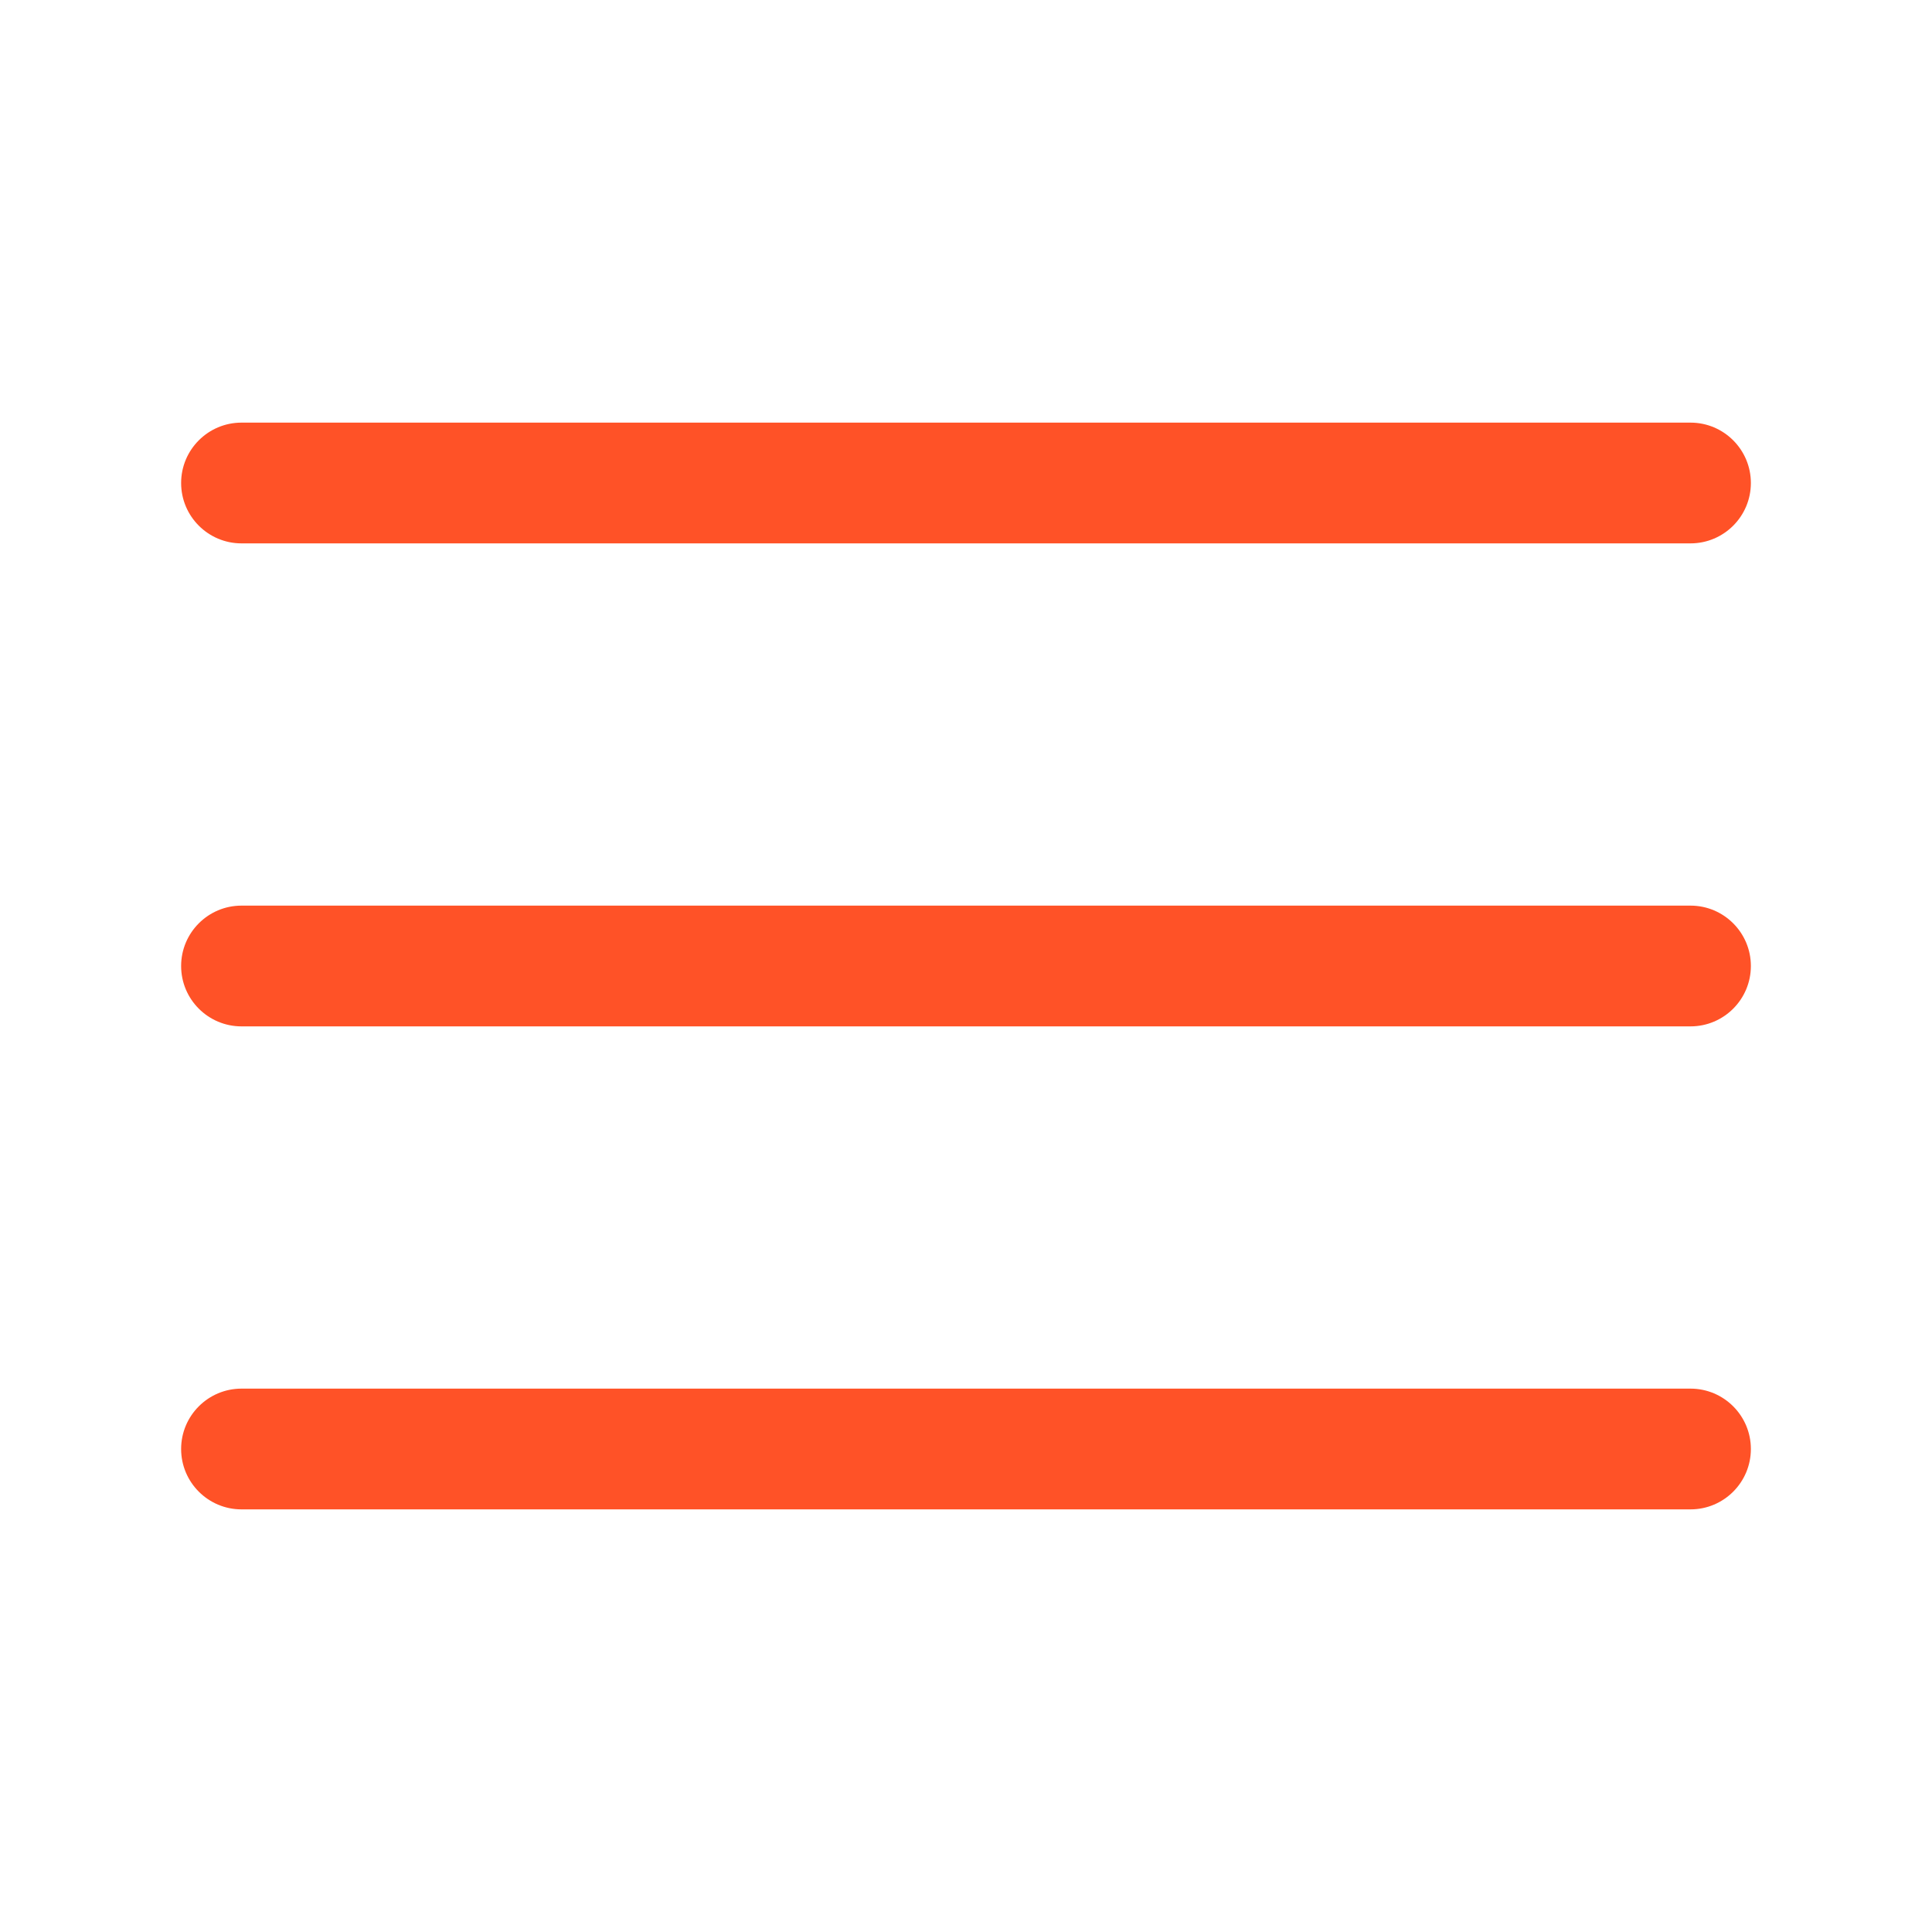
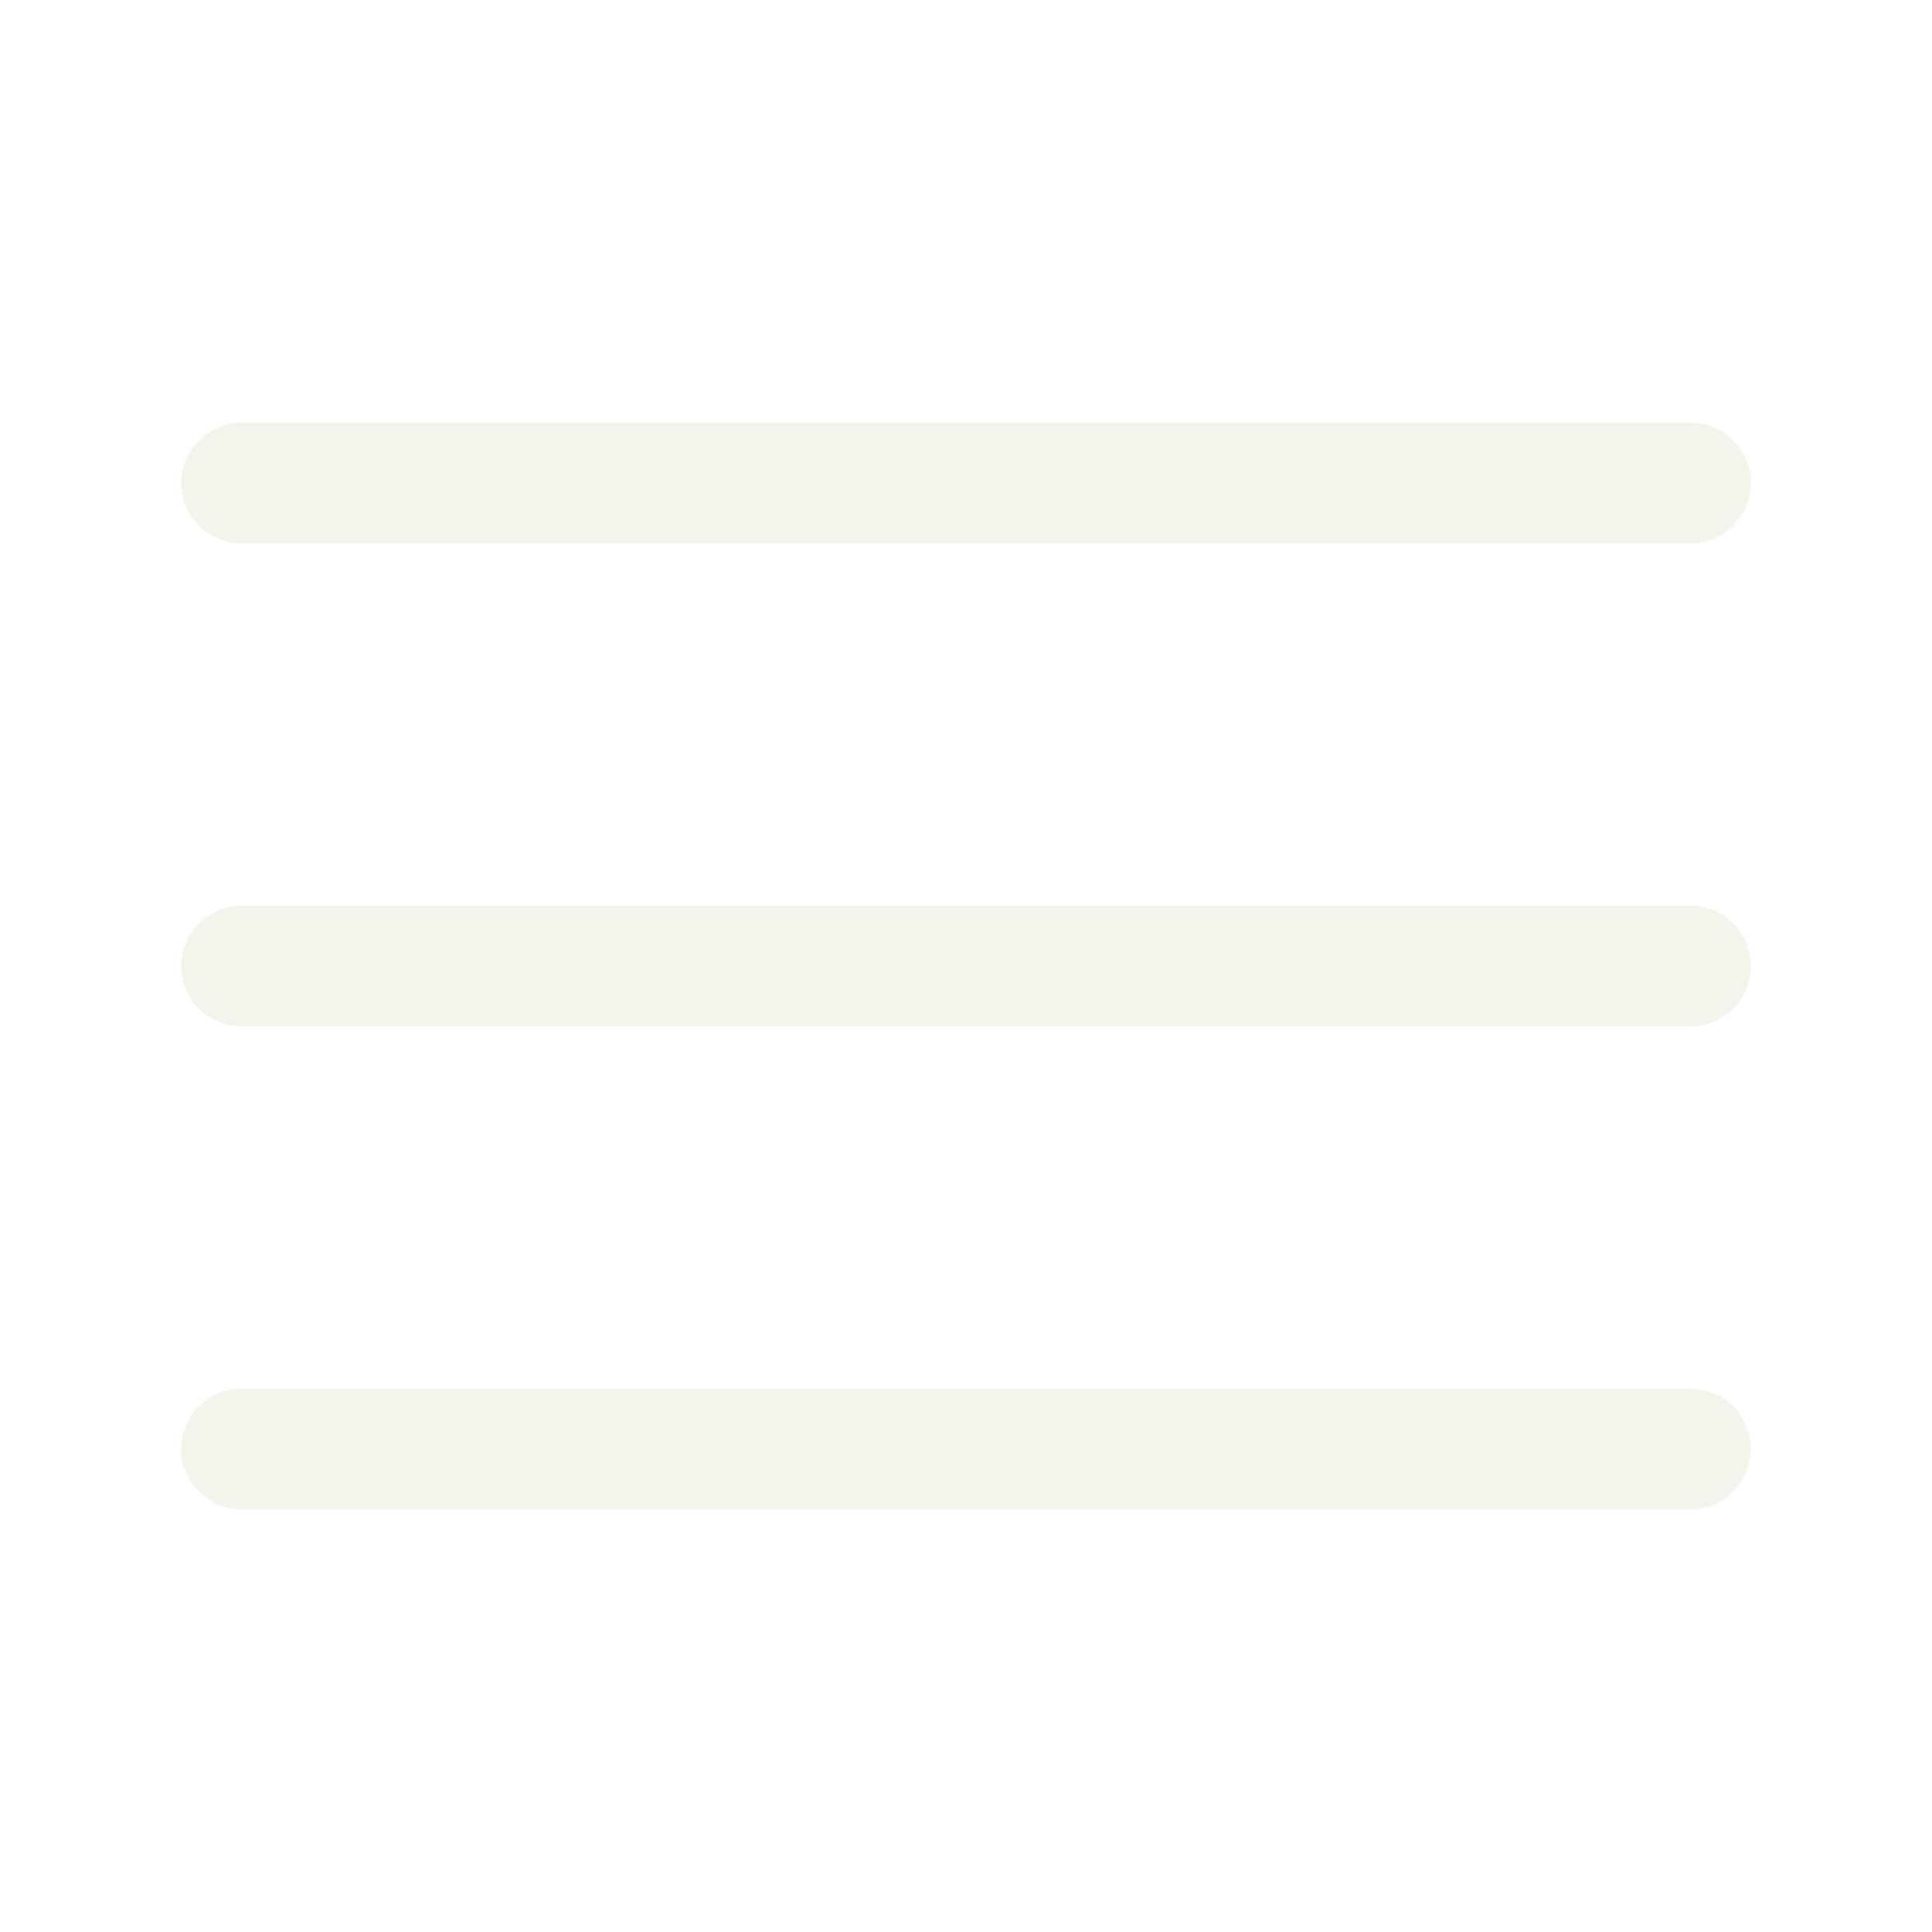
<svg xmlns="http://www.w3.org/2000/svg" width="24" height="24" viewBox="0 0 24 24" fill="none">
-   <path fill-rule="evenodd" clip-rule="evenodd" d="M2.25 6C2.25 5.586 2.586 5.25 3 5.25H21C21.414 5.25 21.75 5.586 21.75 6C21.75 6.414 21.414 6.75 21 6.75H3C2.586 6.75 2.25 6.414 2.25 6ZM2.25 12C2.25 11.586 2.586 11.25 3 11.25H21C21.414 11.25 21.75 11.586 21.75 12C21.75 12.414 21.414 12.75 21 12.75H3C2.586 12.75 2.25 12.414 2.25 12ZM2.25 18C2.25 17.586 2.586 17.25 3 17.25H21C21.414 17.25 21.75 17.586 21.75 18C21.75 18.414 21.414 18.75 21 18.75H3C2.586 18.75 2.25 18.414 2.25 18Z" fill="#FF5227" />
+   <path fill-rule="evenodd" clip-rule="evenodd" d="M2.25 6C2.25 5.586 2.586 5.25 3 5.25H21C21.414 5.25 21.75 5.586 21.75 6C21.75 6.414 21.414 6.75 21 6.75H3C2.586 6.75 2.25 6.414 2.25 6ZM2.25 12C2.25 11.586 2.586 11.25 3 11.25H21C21.414 11.25 21.75 11.586 21.75 12C21.75 12.414 21.414 12.75 21 12.75H3C2.586 12.75 2.25 12.414 2.25 12ZM2.25 18C2.25 17.586 2.586 17.25 3 17.25H21C21.414 17.25 21.75 17.586 21.75 18C21.75 18.414 21.414 18.75 21 18.75H3C2.586 18.75 2.25 18.414 2.25 18Z" fill="#F3F5EC" />
</svg>
